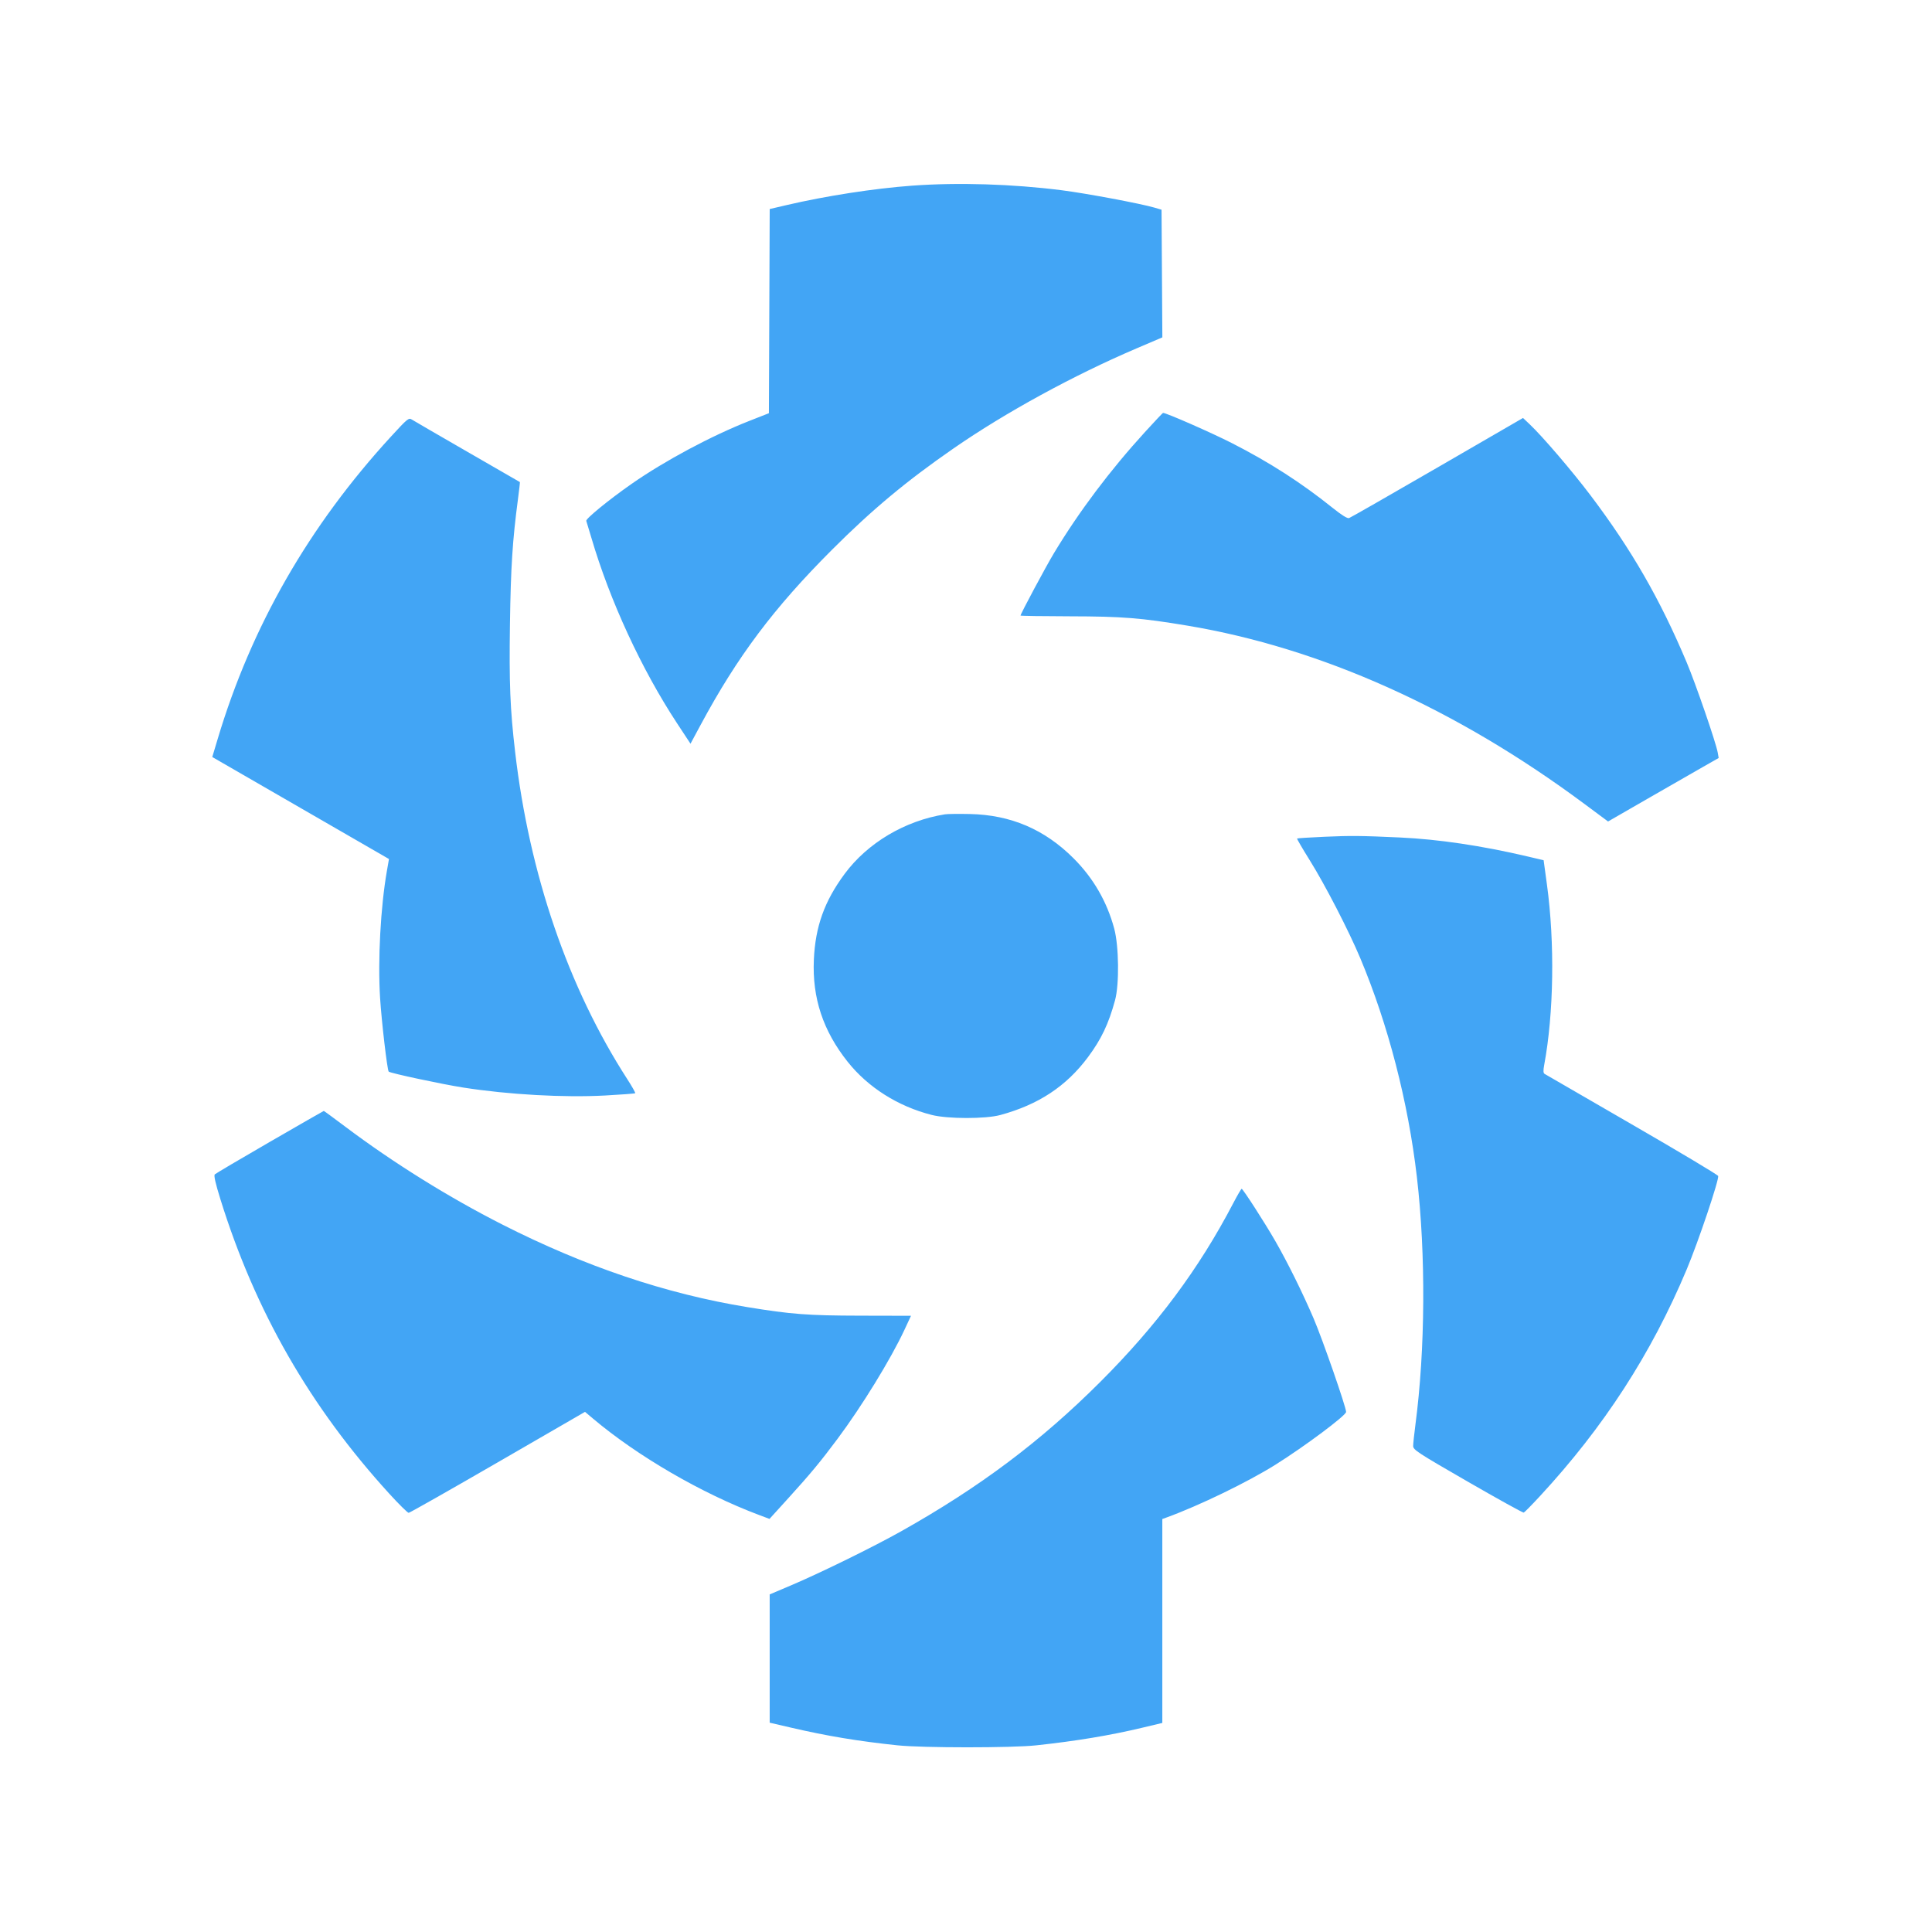
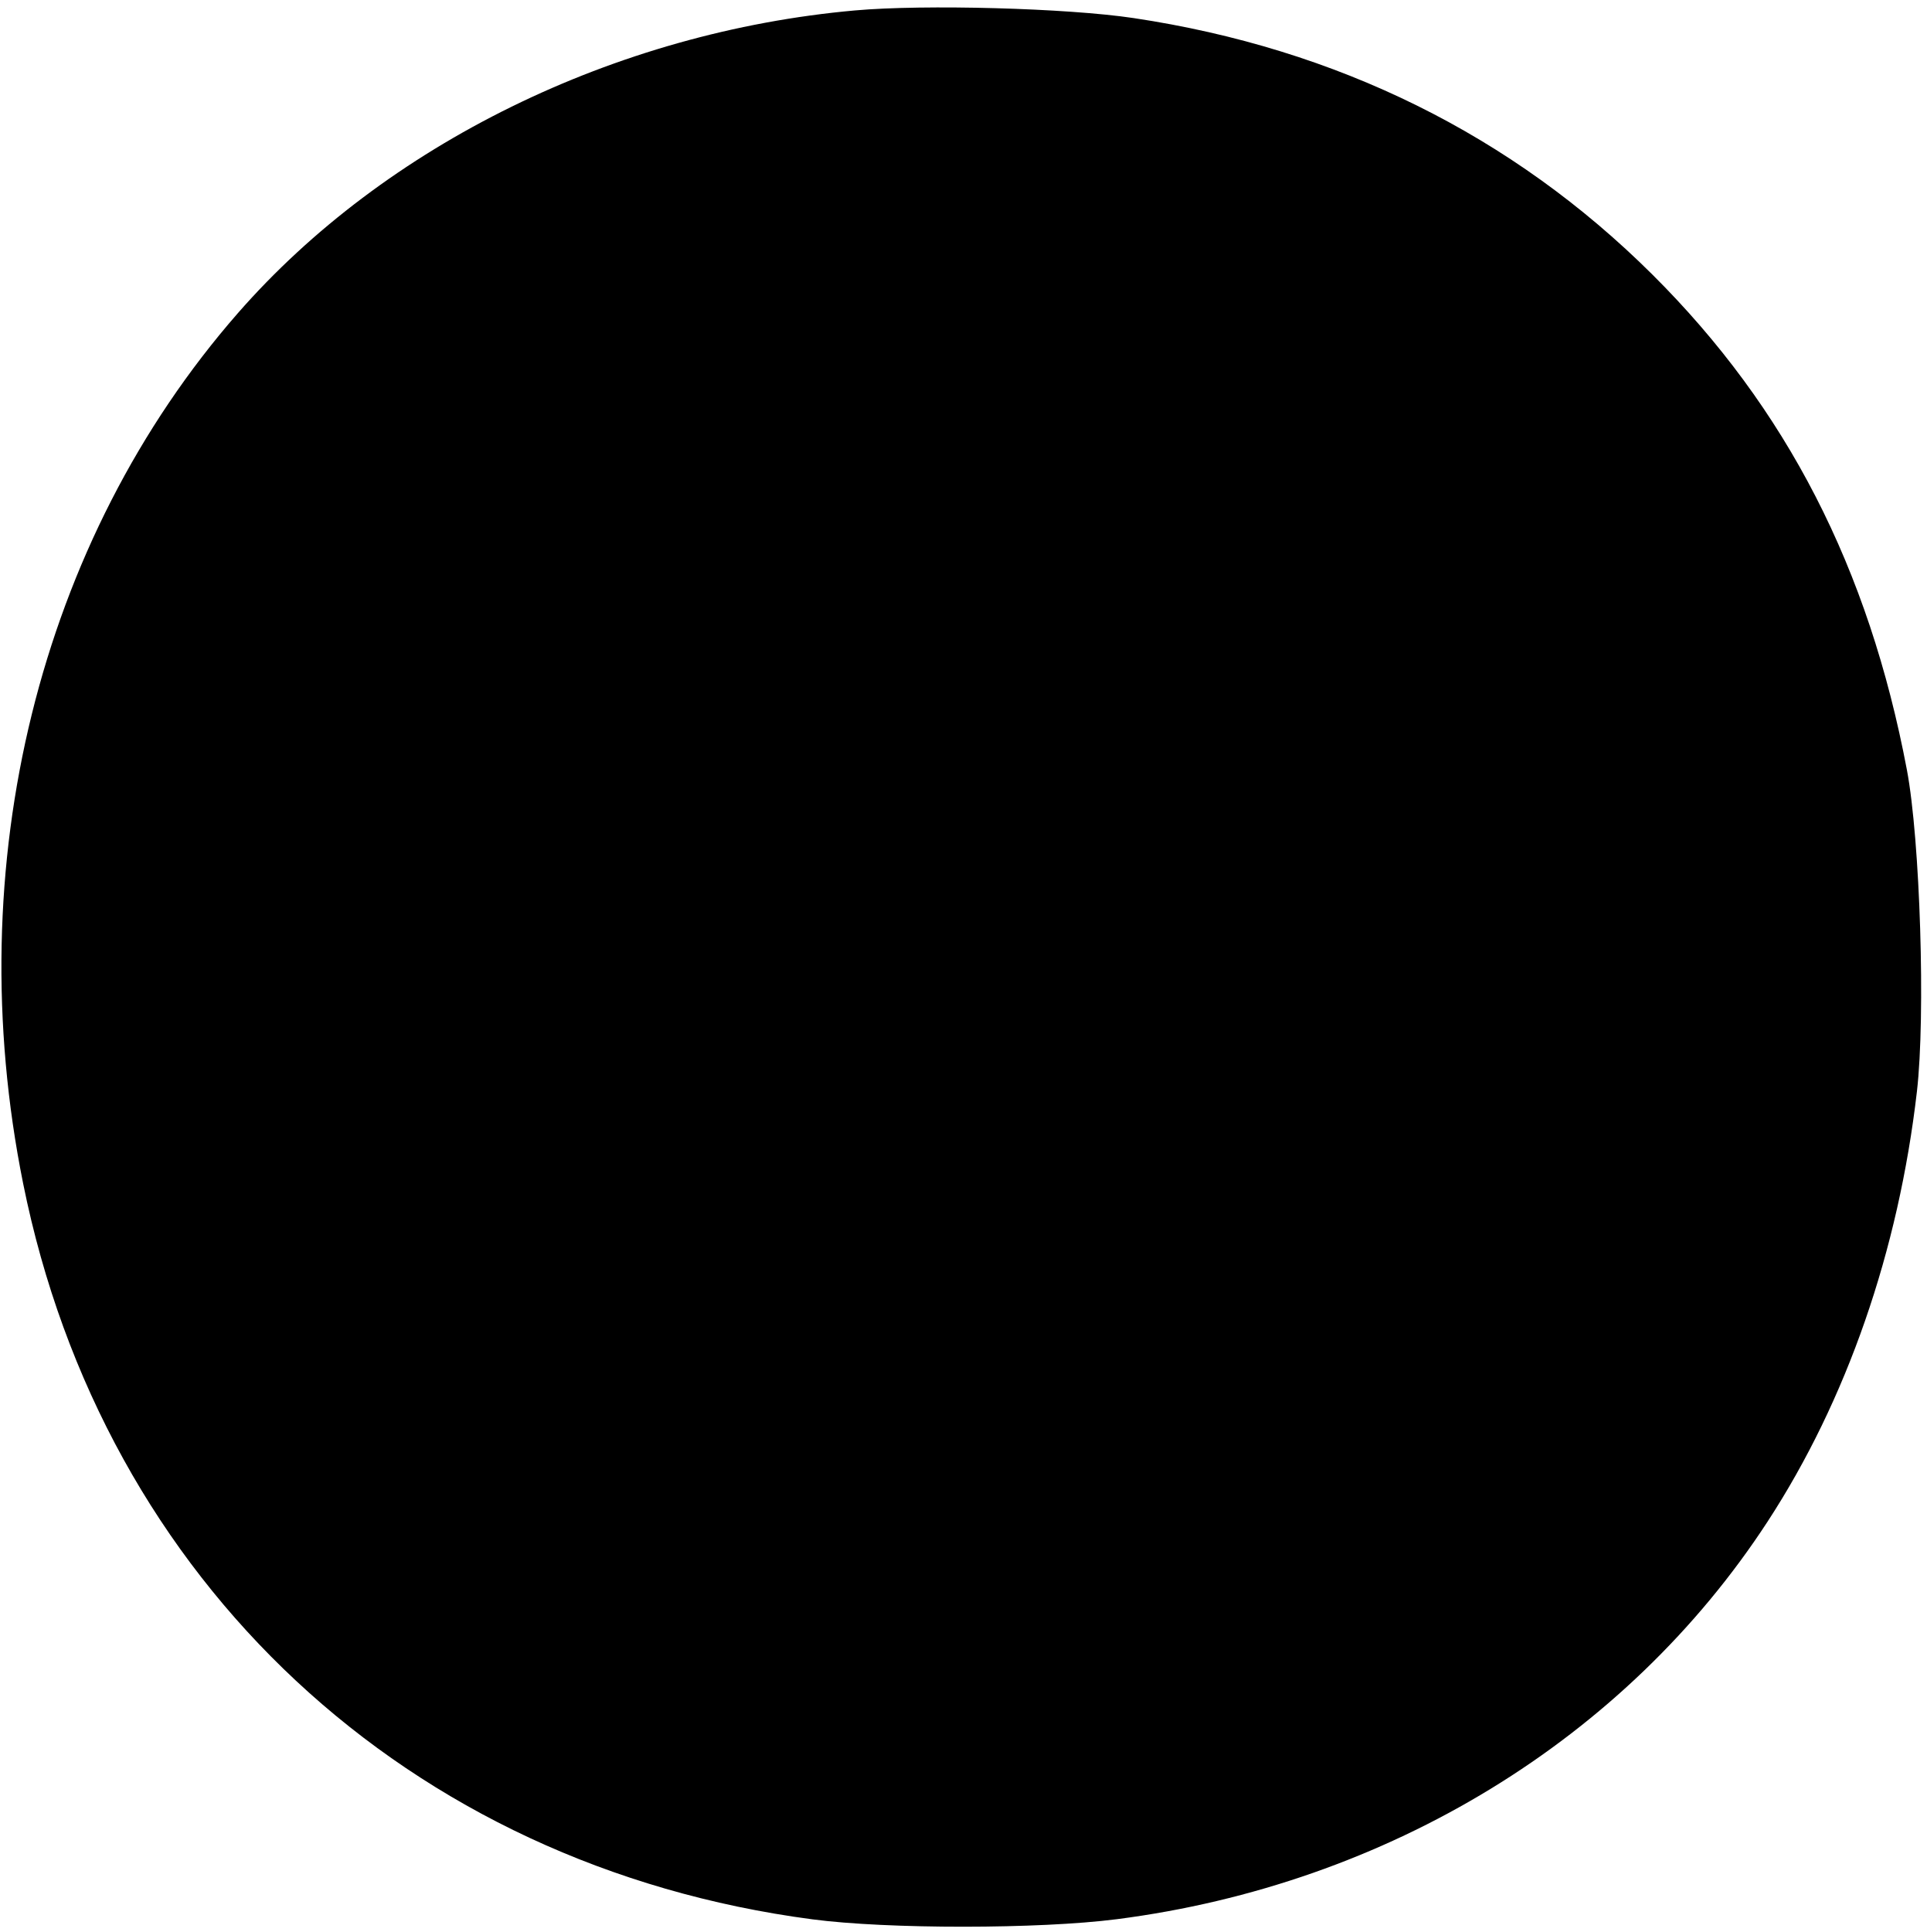
- <svg xmlns="http://www.w3.org/2000/svg" width="1240" height="1240">
-   <path d="M585.5 119.157c-24.392 1.775-55.454 6.582-80.743 12.495l-10.743 2.512-.257 65.522-.257 65.523-12.5 4.911c-24.453 9.608-54.301 25.574-75.692 40.488-14.402 10.041-29.52 22.393-29.025 23.713.243.648 1.692 5.443 3.22 10.655 11.868 40.48 32.267 84.639 55.173 119.442l8.503 12.917 6.683-12.417c23.502-43.672 46.807-74.722 84.066-112.002 25.738-25.754 47.825-44.173 78.072-65.109 33.386-23.108 77-46.934 117.761-64.332l16.261-6.94-.261-40.974-.261-40.973-4.5-1.319c-8.958-2.625-43.862-9.169-59.5-11.155-31.749-4.032-66.513-5.102-96-2.957M734.906 277.25c-22.472 24.627-42.334 51.05-58.443 77.75-5.099 8.45-21.464 39.014-21.462 40.083 0 .229 14.287.445 31.75.479 33.627.065 45.612 1.017 75.303 5.978 85.759 14.331 172.63 53.33 254.813 114.394l15.221 11.31 25.706-14.808c14.138-8.144 30.112-17.312 35.497-20.372l9.79-5.564-.61-3.5c-1.096-6.29-14.149-44.185-19.977-58-17.139-40.622-35.248-72.077-61.599-107-11.686-15.488-30.818-37.844-39.039-45.62l-4.356-4.119-55 31.858c-30.25 17.522-55.747 32.106-56.66 32.408-1.079.358-4.75-1.93-10.5-6.543-20.084-16.116-40.545-29.274-64.607-41.547C777.601 277.739 748.585 265 746.461 265c-.207 0-5.407 5.512-11.555 12.25m-483.911 2.889c-52.729 57.452-89.592 121.745-111.254 194.044l-3.501 11.683 56.707 32.735 56.706 32.734-1.326 7.583c-4.069 23.272-5.894 57.248-4.381 81.582.926 14.898 4.591 46.254 5.526 47.28.898.986 34.289 8.122 48.028 10.264 28.958 4.515 64.488 6.499 90.867 5.074 10.377-.56 19.07-1.222 19.319-1.471.248-.248-2.035-4.306-5.074-9.017-37.96-58.843-62.879-131.564-72.005-210.13-3.219-27.711-3.869-43.866-3.307-82.149.534-36.338 1.631-53.441 5.12-79.832.798-6.039 1.368-11.04 1.266-11.112-.102-.073-15.261-8.815-33.686-19.427-18.425-10.613-34.464-19.919-35.642-20.682-2.027-1.312-2.739-.735-13.363 10.841M606.5 522.653c-25.669 4.073-49.712 18.357-64.437 38.283-12.956 17.531-18.769 33.768-19.713 55.064-1.087 24.502 5.901 45.6 21.676 65.452 13.091 16.473 32.315 28.634 53.974 34.141 10.222 2.599 34.507 2.629 44 .054 24.469-6.637 42.328-18.418 56.253-37.107 8.576-11.511 13.261-21.347 17.403-36.54 2.782-10.202 2.502-34.762-.523-46-4.654-17.286-13.403-32.422-26.057-45.076-18.639-18.639-40.322-27.911-66.576-28.47-7.15-.152-14.35-.062-16 .199m243.676 14.396c-9.529.421-17.487.928-17.685 1.126-.198.198 3.43 6.427 8.061 13.843 9.872 15.805 25.076 45.255 32.515 62.982 17.89 42.628 30.726 92.267 36.33 140.5 5.776 49.707 5.41 110.661-.955 158.936-.793 6.015-1.442 12.144-1.442 13.62 0 2.476 2.712 4.248 35.027 22.888 19.264 11.113 35.44 20.059 35.946 19.88.506-.178 5.205-4.957 10.444-10.619 40.968-44.285 71.417-91.321 94.113-145.385 7.518-17.906 21.003-57.989 20.208-60.062-.302-.785-25.229-15.681-55.393-33.103-30.165-17.421-55.37-32.011-56.011-32.422-.843-.54-.908-2.132-.233-5.74 6.158-32.924 6.854-78.418 1.771-115.688l-2.141-15.695-10.616-2.49c-29.261-6.862-56.983-10.974-81.615-12.105-25.026-1.149-31.483-1.212-48.324-.466M173.193 732.877c-18.869 10.91-34.771 20.301-35.338 20.868-.708.708.416 5.685 3.59 15.893 22.372 71.955 57.534 133.26 108.468 189.112 6.144 6.737 11.715 12.235 12.379 12.217.665-.019 26.402-14.607 57.195-32.419l55.987-32.386 5.013 4.231c28.719 24.239 69.849 48.122 106.705 61.961l6.691 2.512 11.972-13.183c14.282-15.727 20.74-23.512 31.675-38.183 15.78-21.171 34.174-51.134 42.972-70l4.197-9-32.6-.072c-33.662-.073-44.236-.877-72.599-5.517-52.086-8.52-104.017-26.026-157-52.926-34.47-17.5-69.941-39.589-100.682-62.699-7.525-5.657-13.825-10.277-14-10.266-.175.011-15.756 8.946-34.625 19.857M791.52 772.25c-22.058 42.207-48.977 78.371-85.449 114.795-38.124 38.072-77.236 67.416-127.546 95.69-17.969 10.099-51.743 26.686-70.775 34.76l-13.75 5.834v82.327l13.75 3.194c23.233 5.395 43.059 8.689 68.25 11.336 16.09 1.691 73.361 1.705 89 .021 25.772-2.774 47.439-6.375 68.25-11.344l12.75-3.045V974.95l2.75-1.001c20.982-7.643 52.157-22.755 69.847-33.859 18.882-11.852 45.274-31.559 45.357-33.868.102-2.831-15.119-46.644-20.841-59.99-7.171-16.726-16.651-35.878-24.655-49.808-6.712-11.68-20.708-33.401-21.531-33.415-.315-.005-2.748 4.154-5.407 9.241" fill="#42a5f5" fill-rule="evenodd" />
+ <svg xmlns="http://www.w3.org/2000/svg" width="379" height="380">
+   <path d="M168.191 2.052C121.007 6.271 75.746 28.471 46.79 61.598 7.655 106.371-8.069 170.079 4.547 232.756c15.784 78.418 75.662 134.245 155.254 144.752 14.755 1.948 44.65 1.935 59.898-.025 53.313-6.855 100.165-35.472 128.023-78.196 15.572-23.88 25.763-53.229 29.385-84.621 1.714-14.857.635-49.443-1.972-63.232-7.512-39.718-23.684-71.187-50.073-97.434C297.494 26.58 263.037 9.549 223 3.554c-13.065-1.956-41.129-2.726-54.809-1.502" fill="undefined" fill-rule="evenodd" />
</svg>
